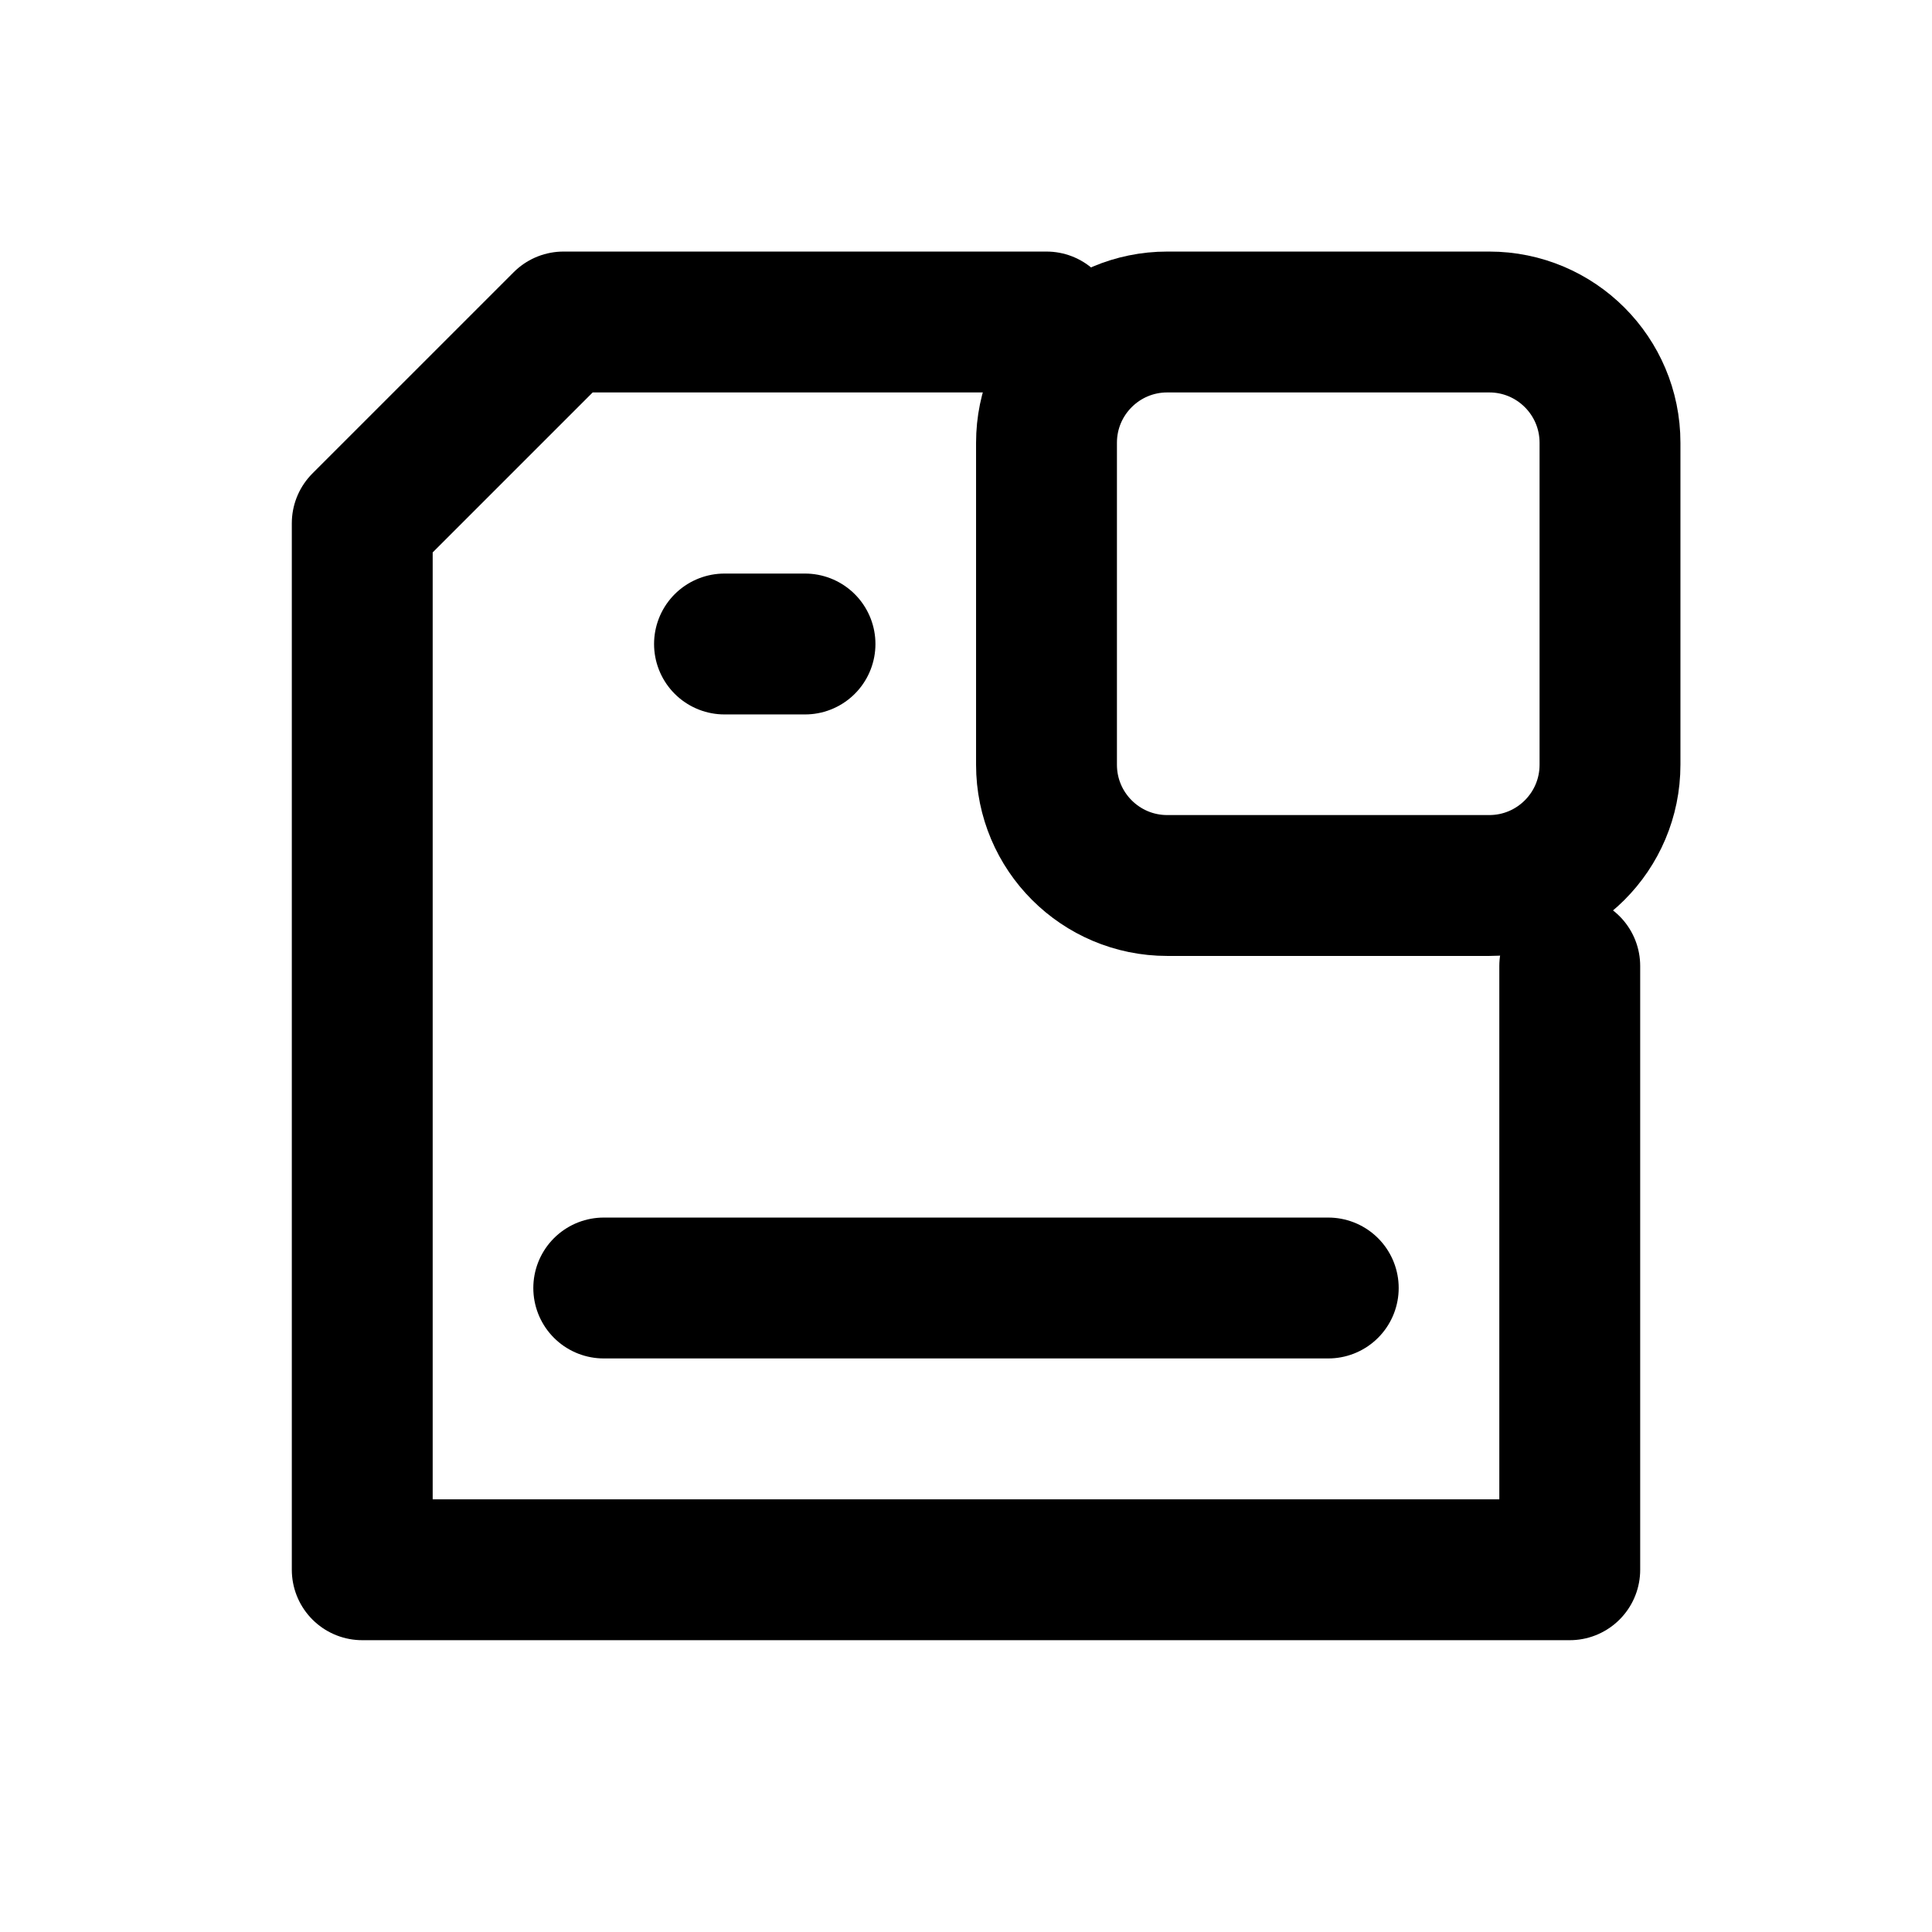
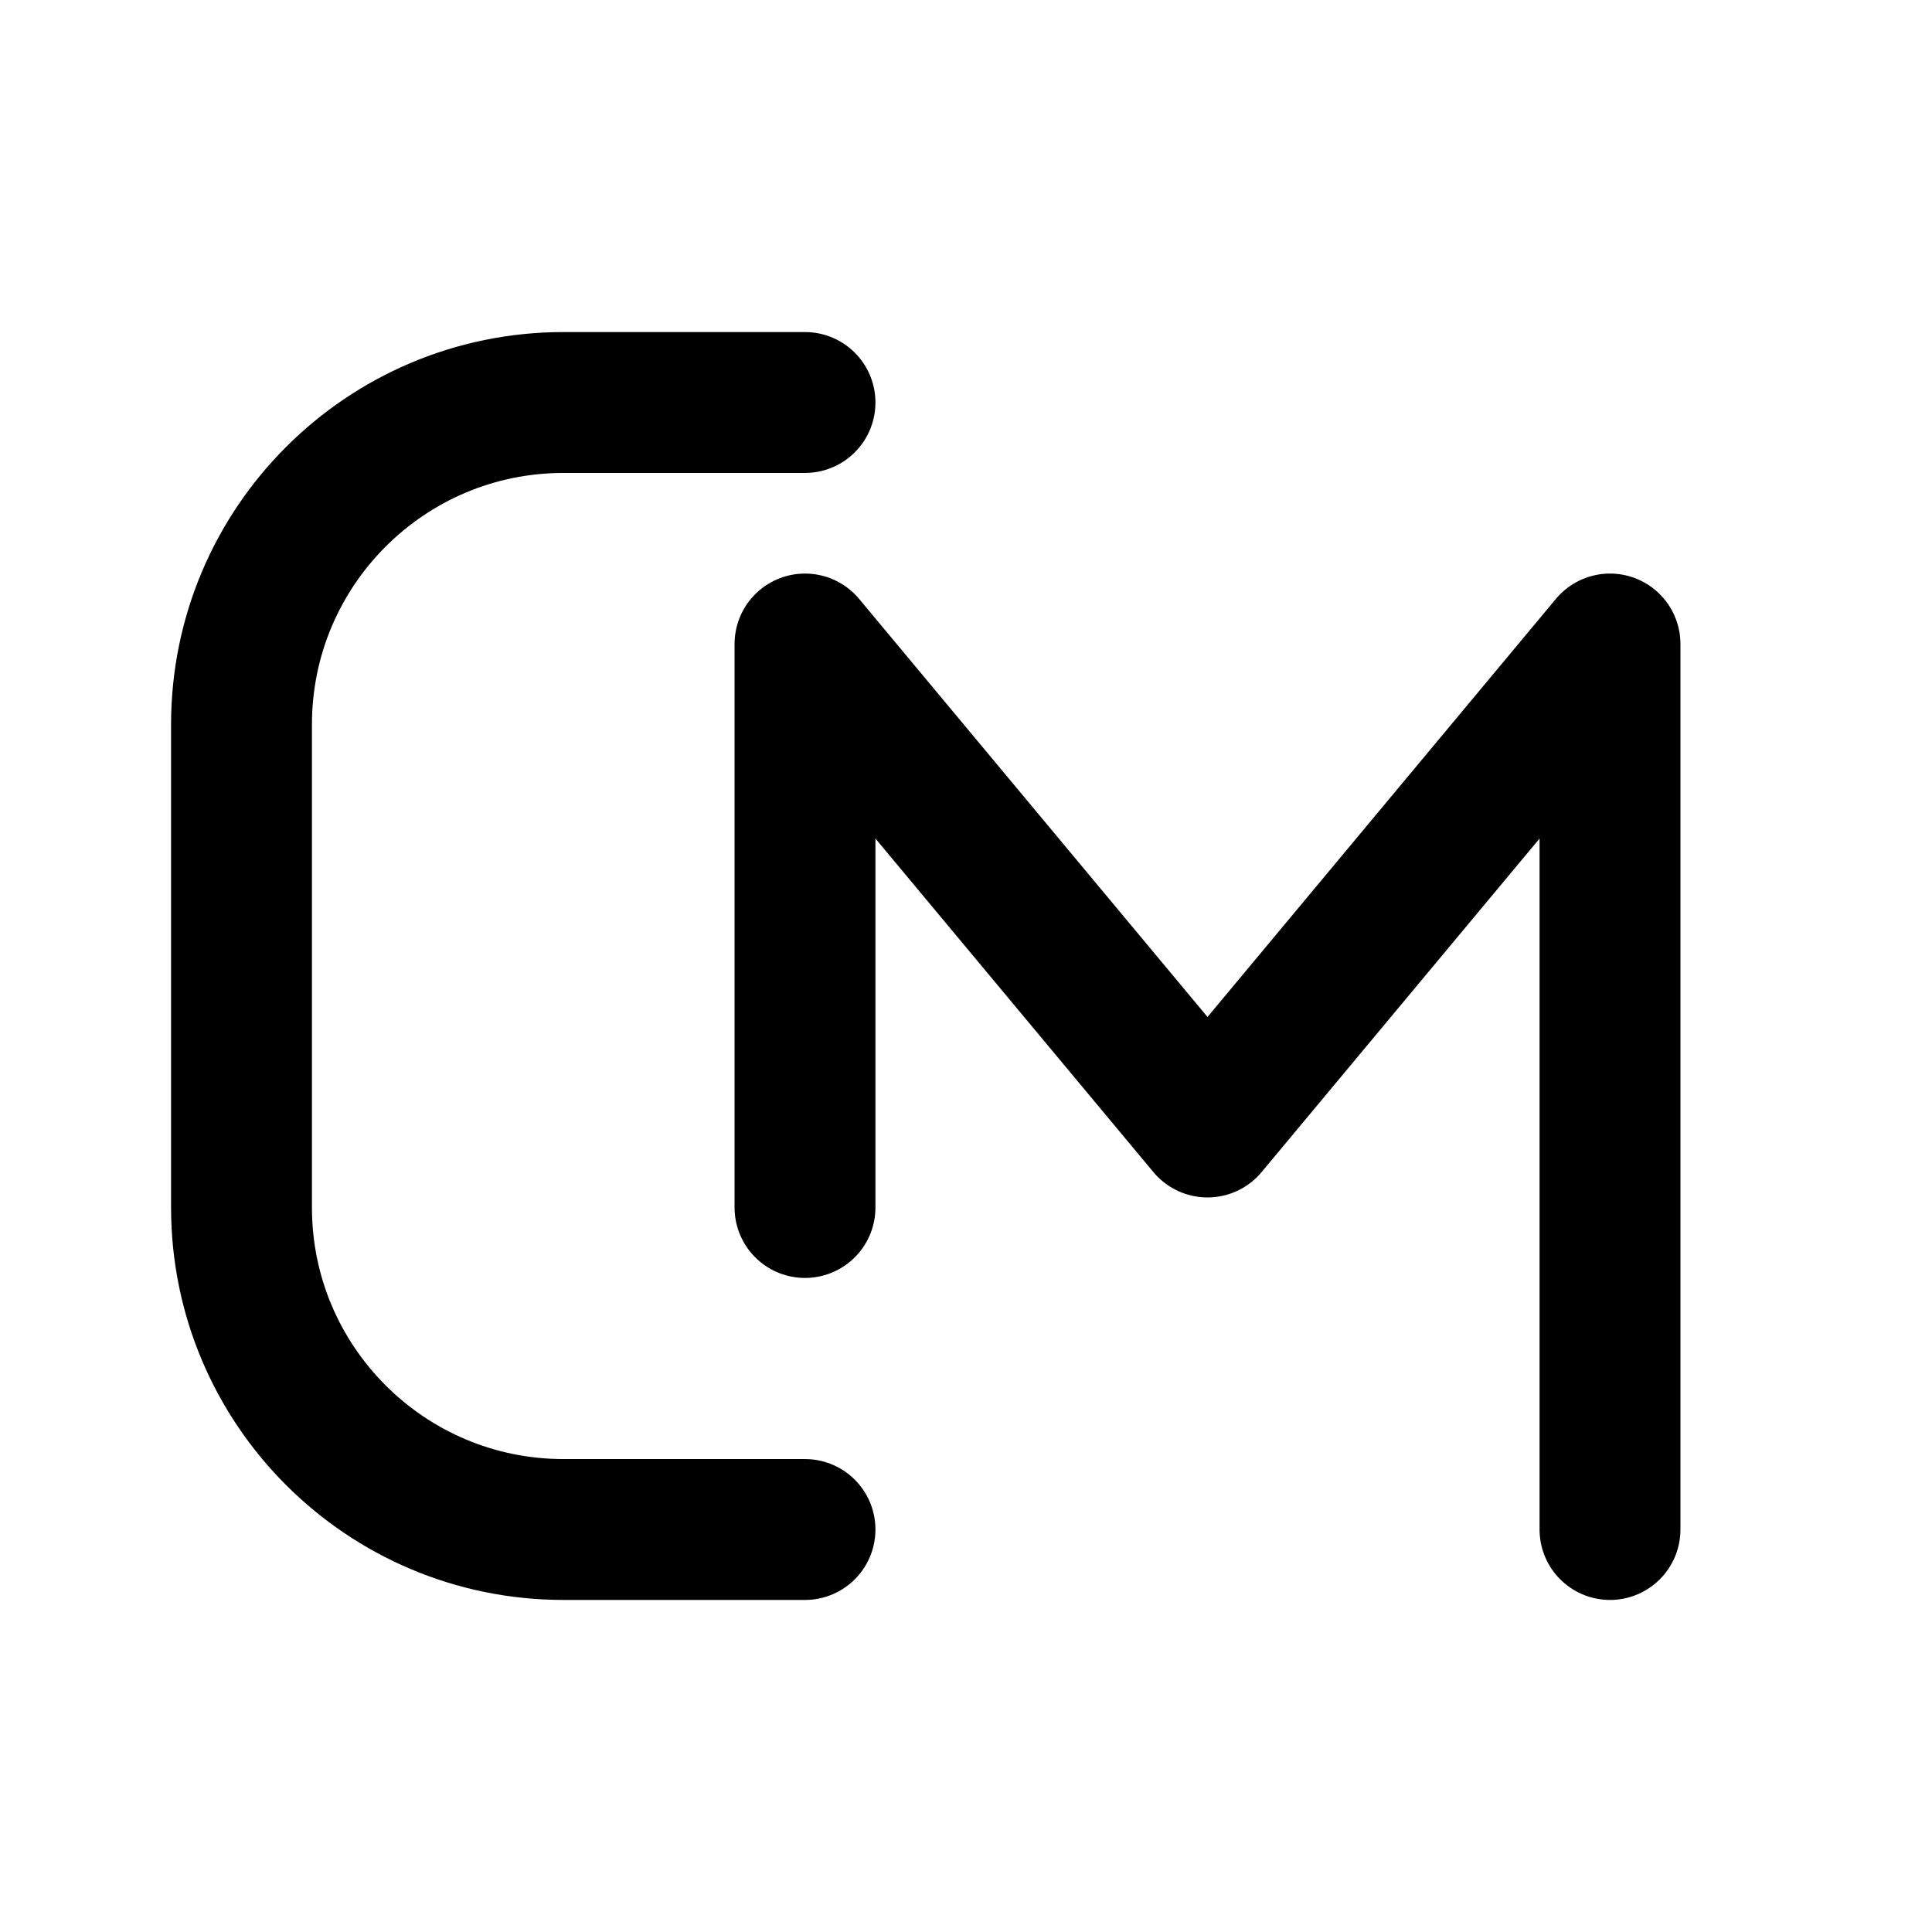
<svg xmlns="http://www.w3.org/2000/svg" viewBox="0 0 24 24" role="img" aria-label="CARTMOD mark">
  <g fill="none" stroke="currentColor" stroke-width="1.75" stroke-linecap="round" stroke-linejoin="round">
-     <path d="M13 4H7L4.5 6.5v13h15V12M7.5 16h9" />
-     <rect x="13" y="4" width="7" height="7" rx="1.5" />
-     <path d="M10 8h-1" />
+     <path d="M10 5H7a4 4 0 0 0-4 4v6a4 4 0 0 0 4 4h3M10 15V8l5 6 5-6v11" />
  </g>
</svg>
